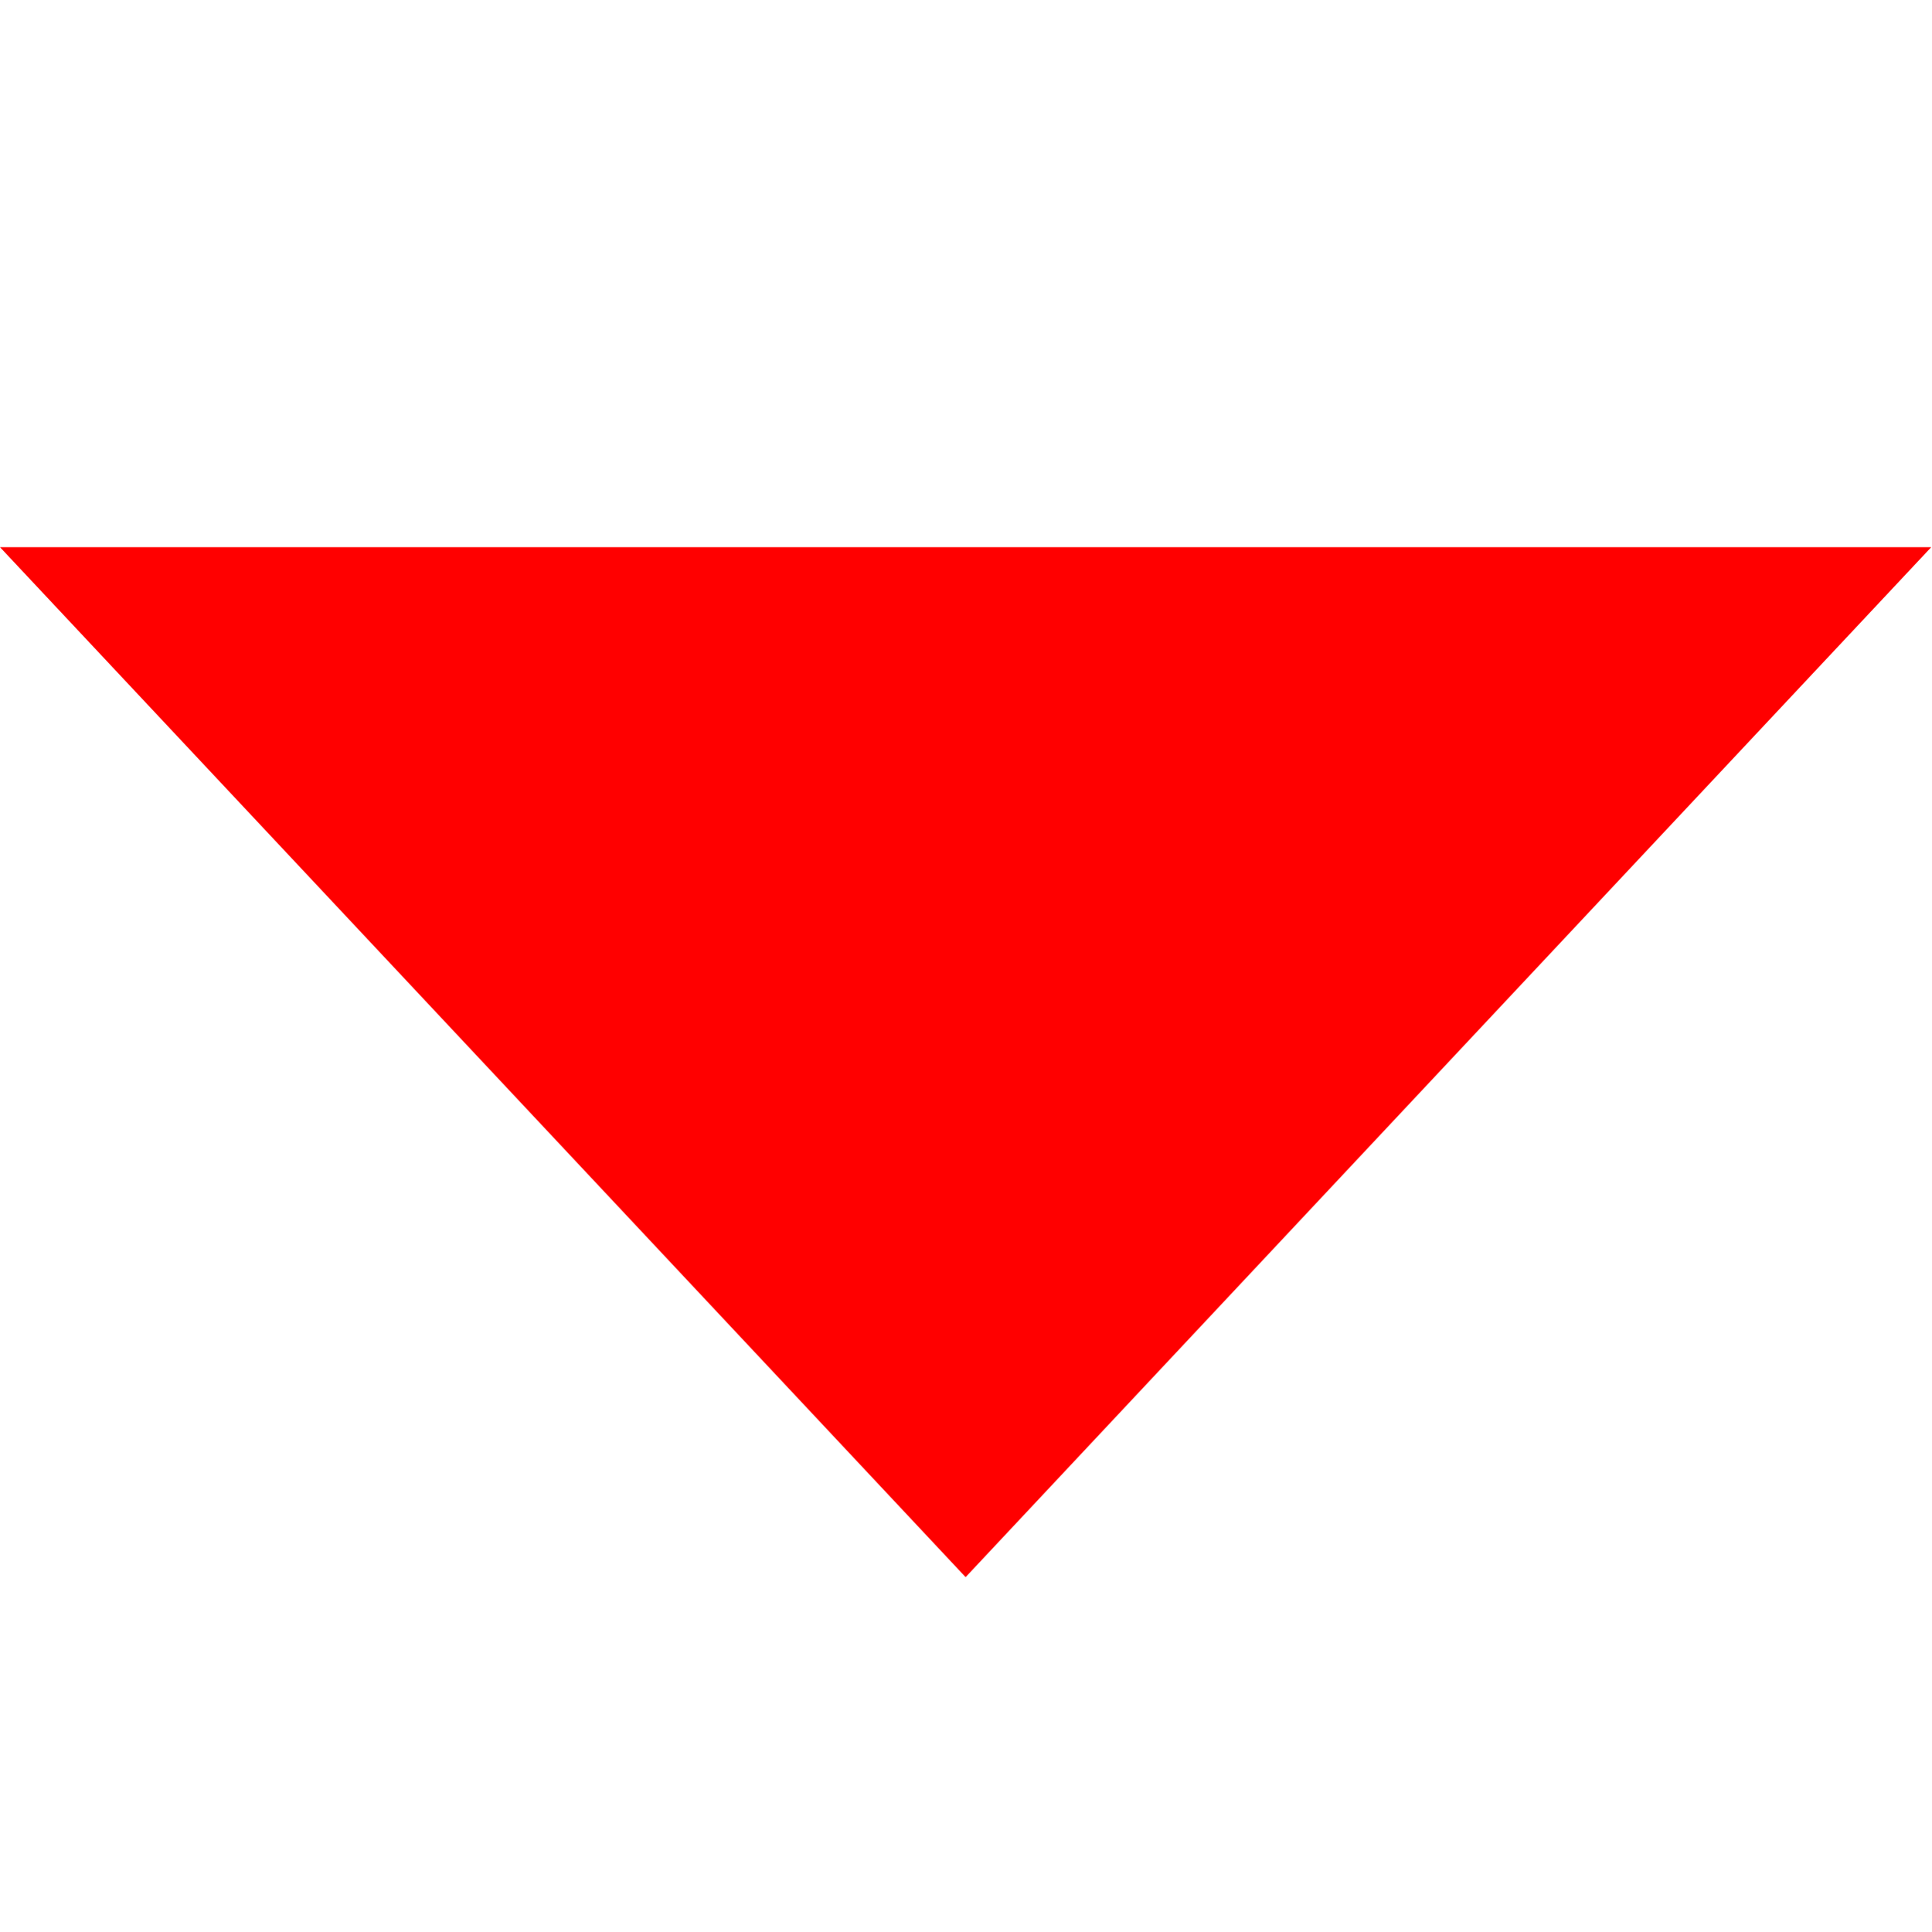
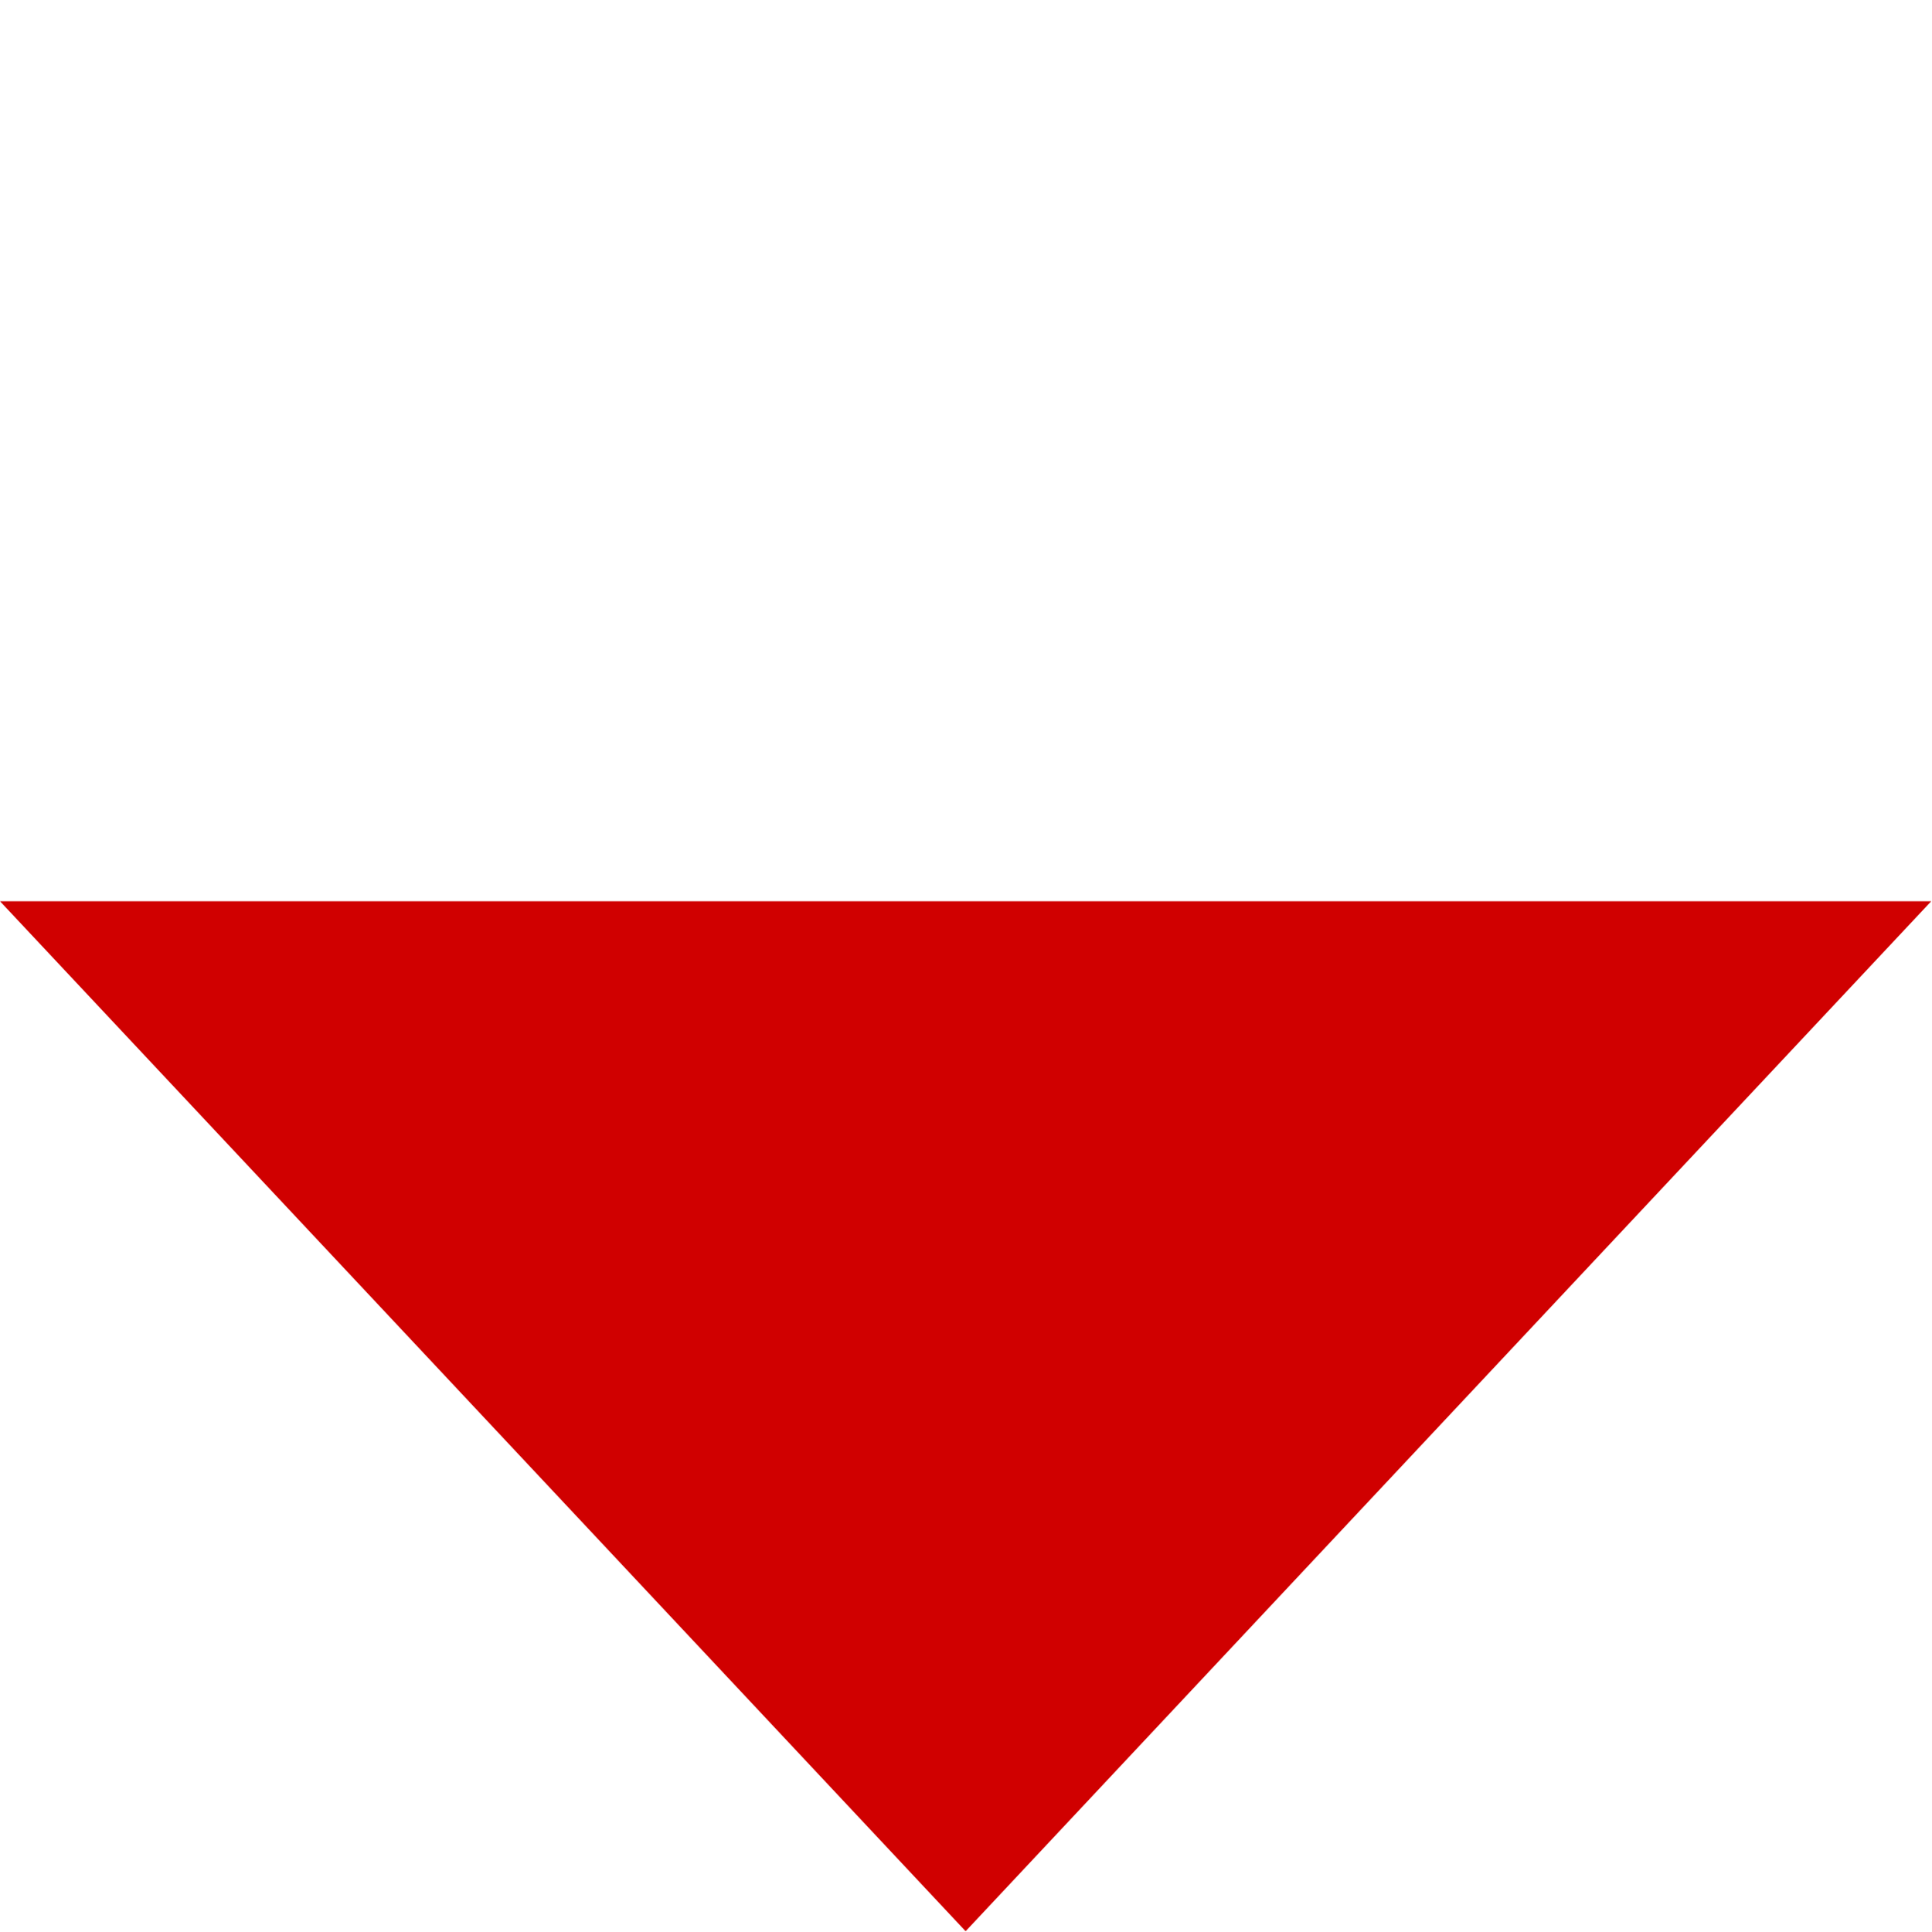
- <svg xmlns="http://www.w3.org/2000/svg" width="3.6pt" height="3.6pt" viewBox="0 0 3.6 3.6">
+ <svg xmlns="http://www.w3.org/2000/svg" width="7.2pt" height="7.2pt" viewBox="0 0 7.2 7.2">
  <defs />
-   <path id="shape0" transform="matrix(1 0 0 1 0 1.02)" fill="#ff0000" fill-rule="evenodd" stroke-opacity="0" stroke="#000000" stroke-width="0" stroke-linecap="square" stroke-linejoin="bevel" d="M0 0L3.6 0L1.8 1.92Z" />
+   <path id="shape0" transform="matrix(2 0 0 2 -1.90734862294385e-07 3.36)" fill="#d00000" fill-rule="evenodd" stroke-opacity="0" stroke="#000000" stroke-width="0" stroke-linecap="square" stroke-linejoin="bevel" d="M0 0L3.6 0L1.8 1.92Z" />
</svg>
